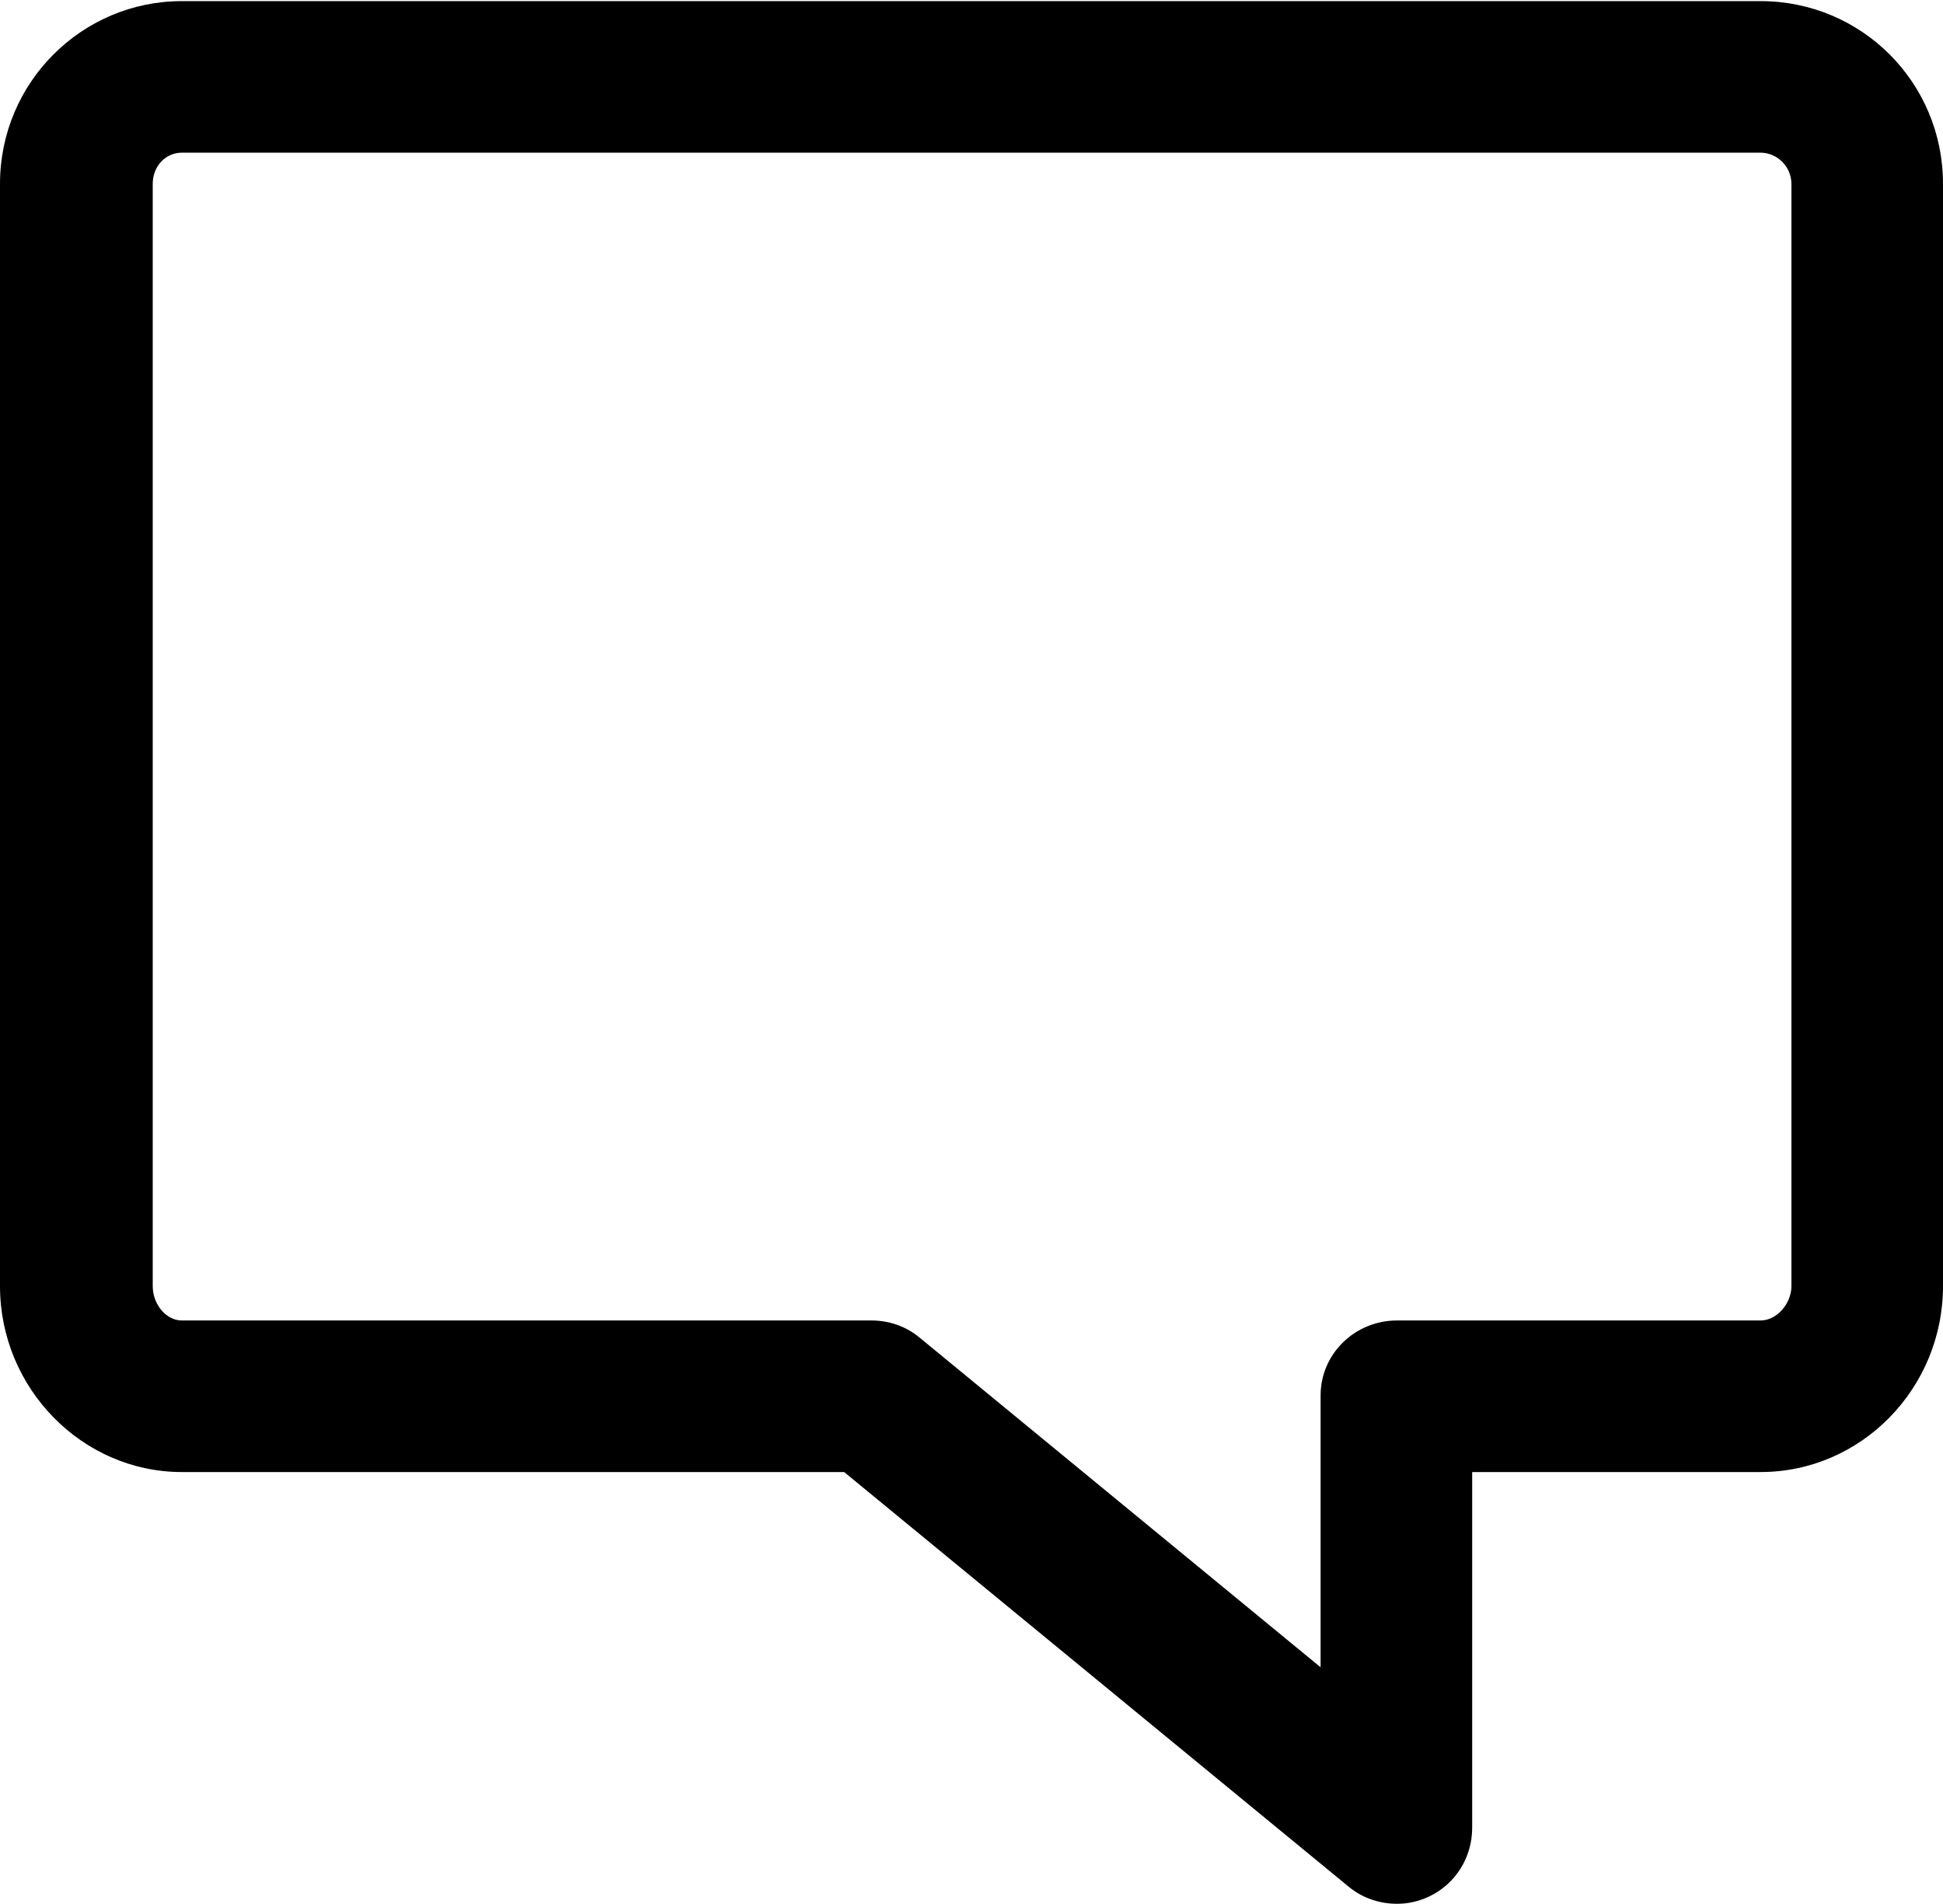
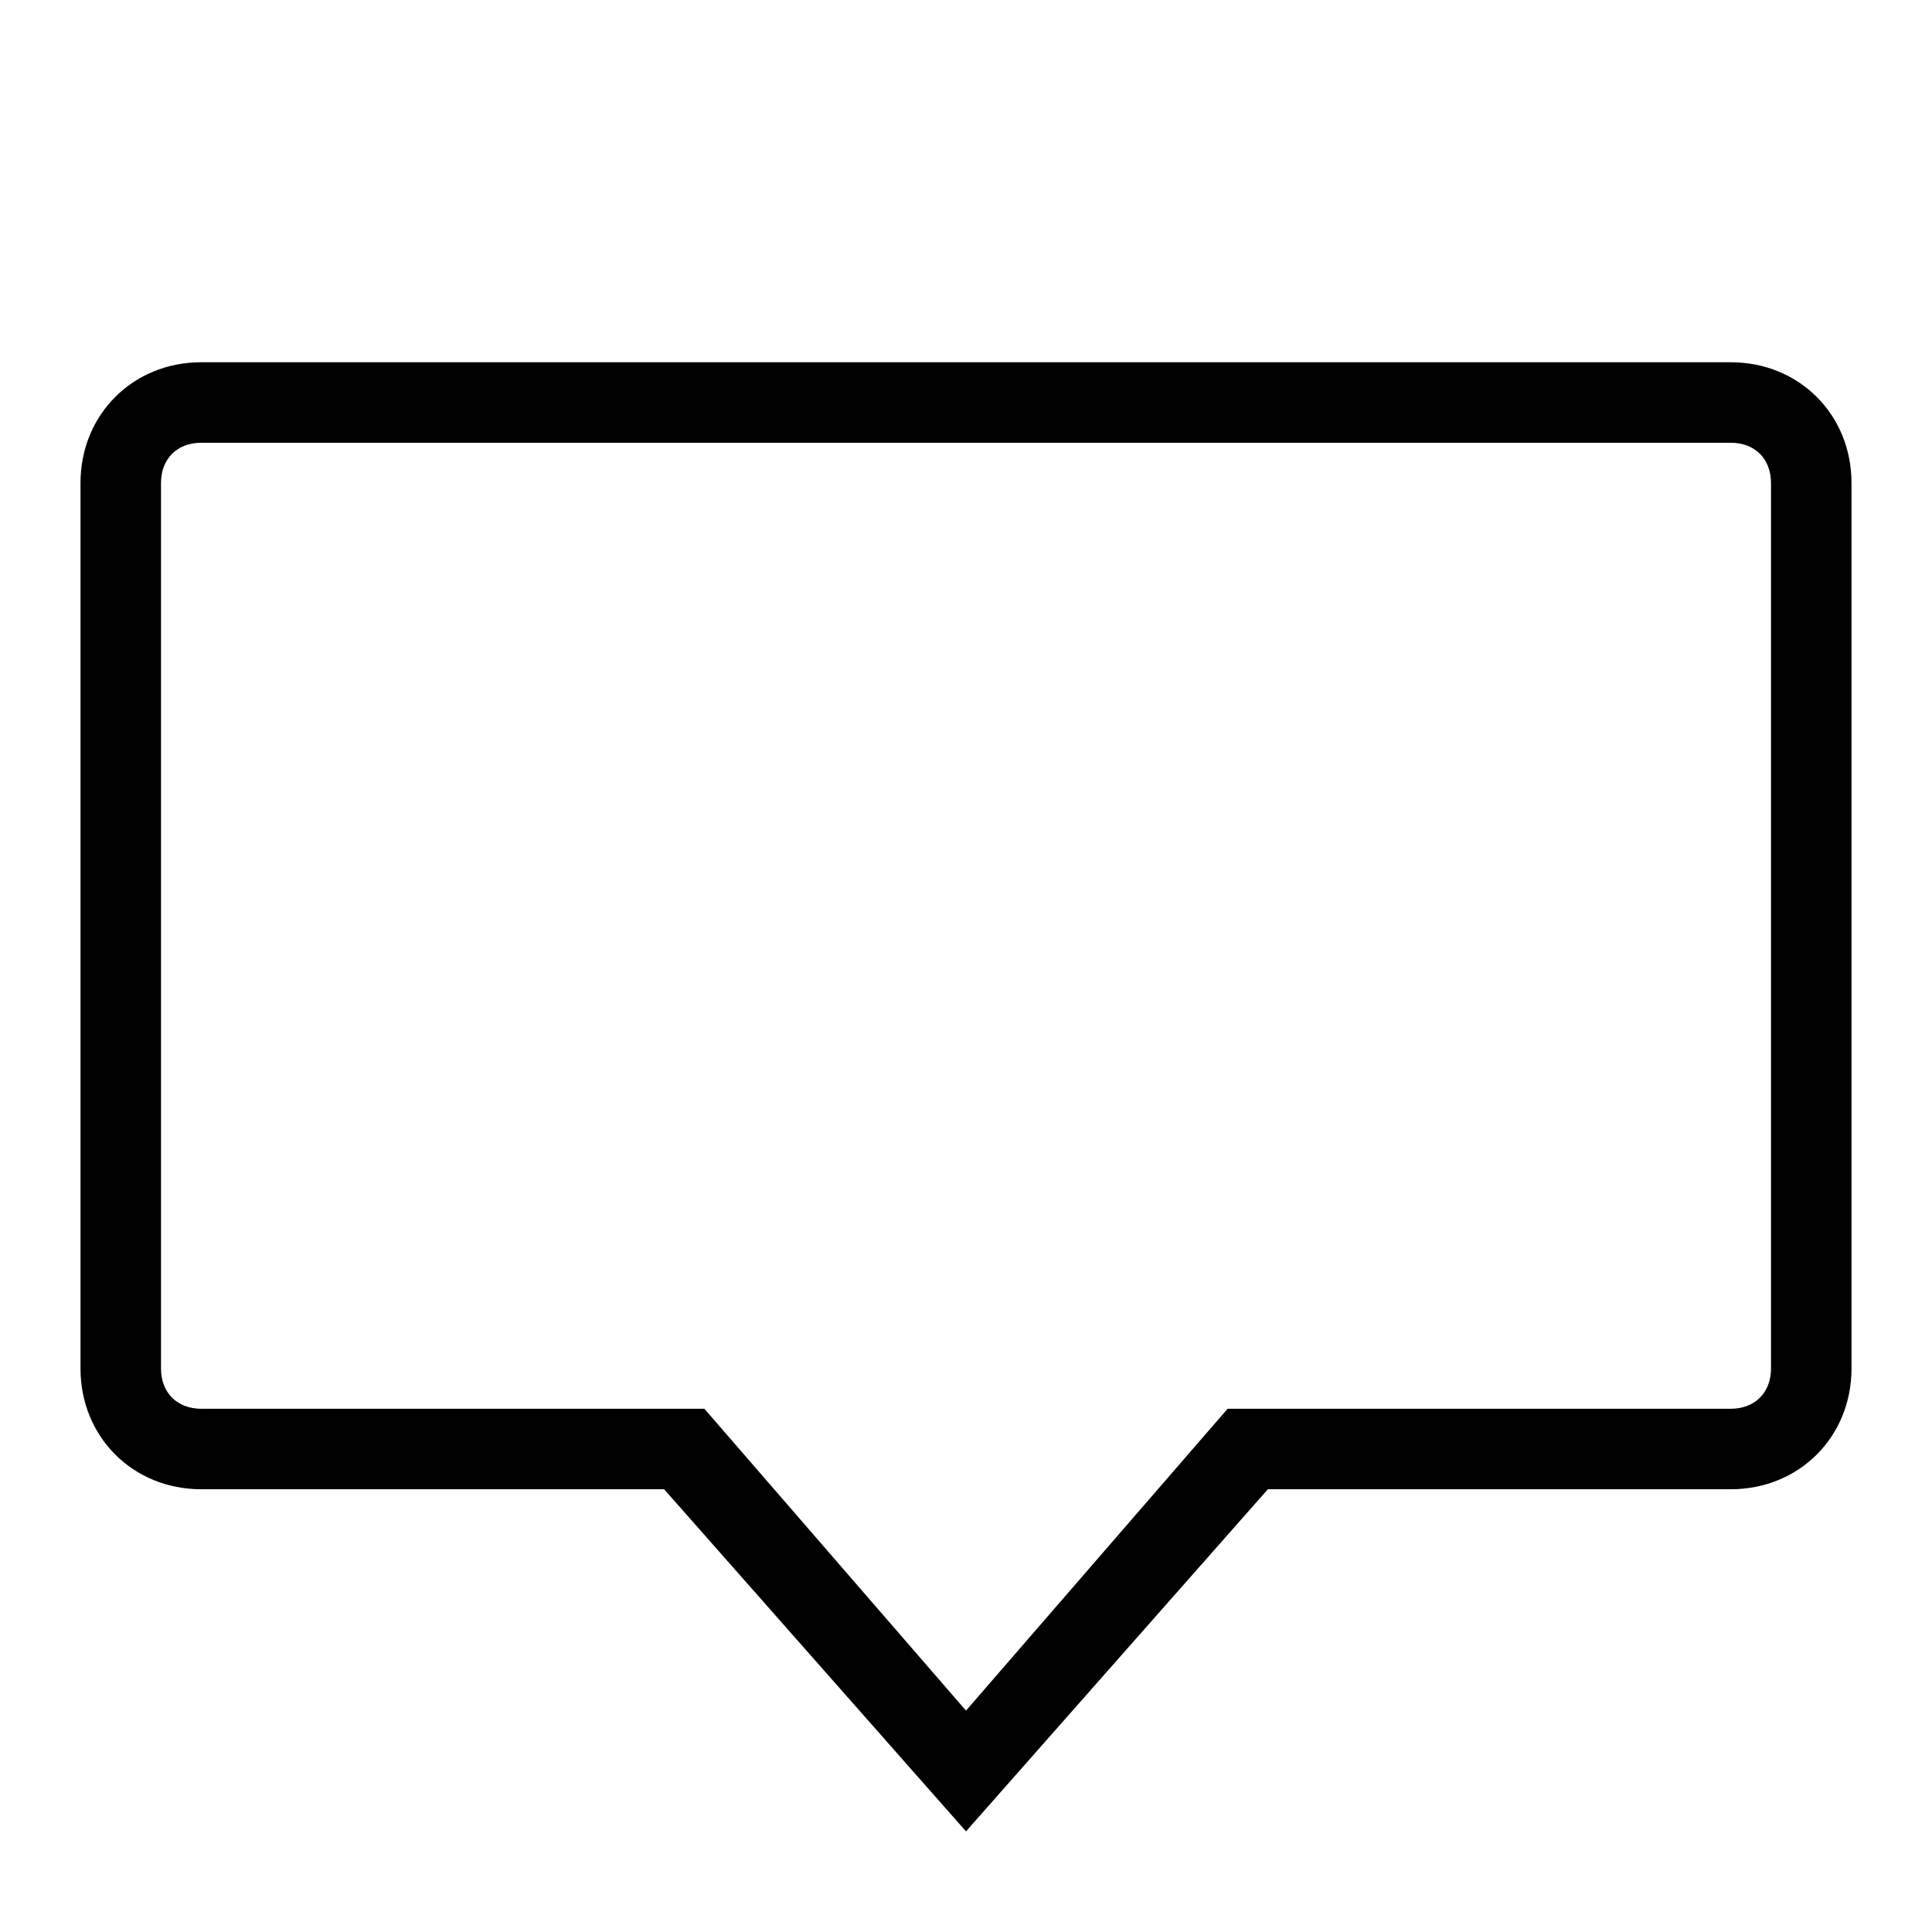
- <svg xmlns="http://www.w3.org/2000/svg" height="1657.973px" style="enable-background:new 0 0 1692 1657.973;" version="1.1" viewBox="0 0 1692 1657.973" width="1692px" xml:space="preserve">
-   <g id="comment">
-     <g>
-       <path d="M1216.598,1657.973c-15.035,0-29.926-4.822-41.984-14.746l-439.527-361.254H158.332    C71.515,1281.973,0,1209.012,0,1120.074V160.168C0,71.627,71.515,0.973,158.332,0.973h1374.836    c87.743,0,158.832,70.655,158.832,159.195v959.909c0,88.938-71.089,161.896-158.832,161.896H1282v309.93    c0,25.561-14.415,48.826-37.528,59.744C1235.479,1655.892,1226.173,1657.973,1216.598,1657.973z M158.332,132.973    c-13.953,0-25.332,11.52-25.332,27.195v959.906c0,15.805,11.615,29.898,25.332,29.898H758.77c15.311,0,29.89,4.95,41.715,14.674    L1150,1451.998v-236.699c0-36.49,30.096-65.326,66.586-65.326h316.582c14.123,0,26.832-14.639,26.832-29.896V160.168    c0-15.146-12.457-27.195-26.832-27.195H158.332z" />
-     </g>
+ <svg xmlns="http://www.w3.org/2000/svg" id="Layer_1" style="enable-background:new 0 0 48 48;" version="1.1" viewBox="0 0 48 48" xml:space="preserve">
+   <g>
+     <path d="M24,45.5L16.5,37H5c-1.7,0-3-1.3-3-3V12c0-1.7,1.3-3,3-3h38c1.7,0,3,1.3,3,3v22c0,1.7-1.3,3-3,3H31.5L24,45.5z M5,11   c-0.6,0-1,0.4-1,1v22c0,0.6,0.4,1,1,1h12.5l6.5,7.5l6.5-7.5H43c0.6,0,1-0.4,1-1V12c0-0.6-0.4-1-1-1H5z" />
  </g>
-   <g id="Layer_1" />
</svg>
